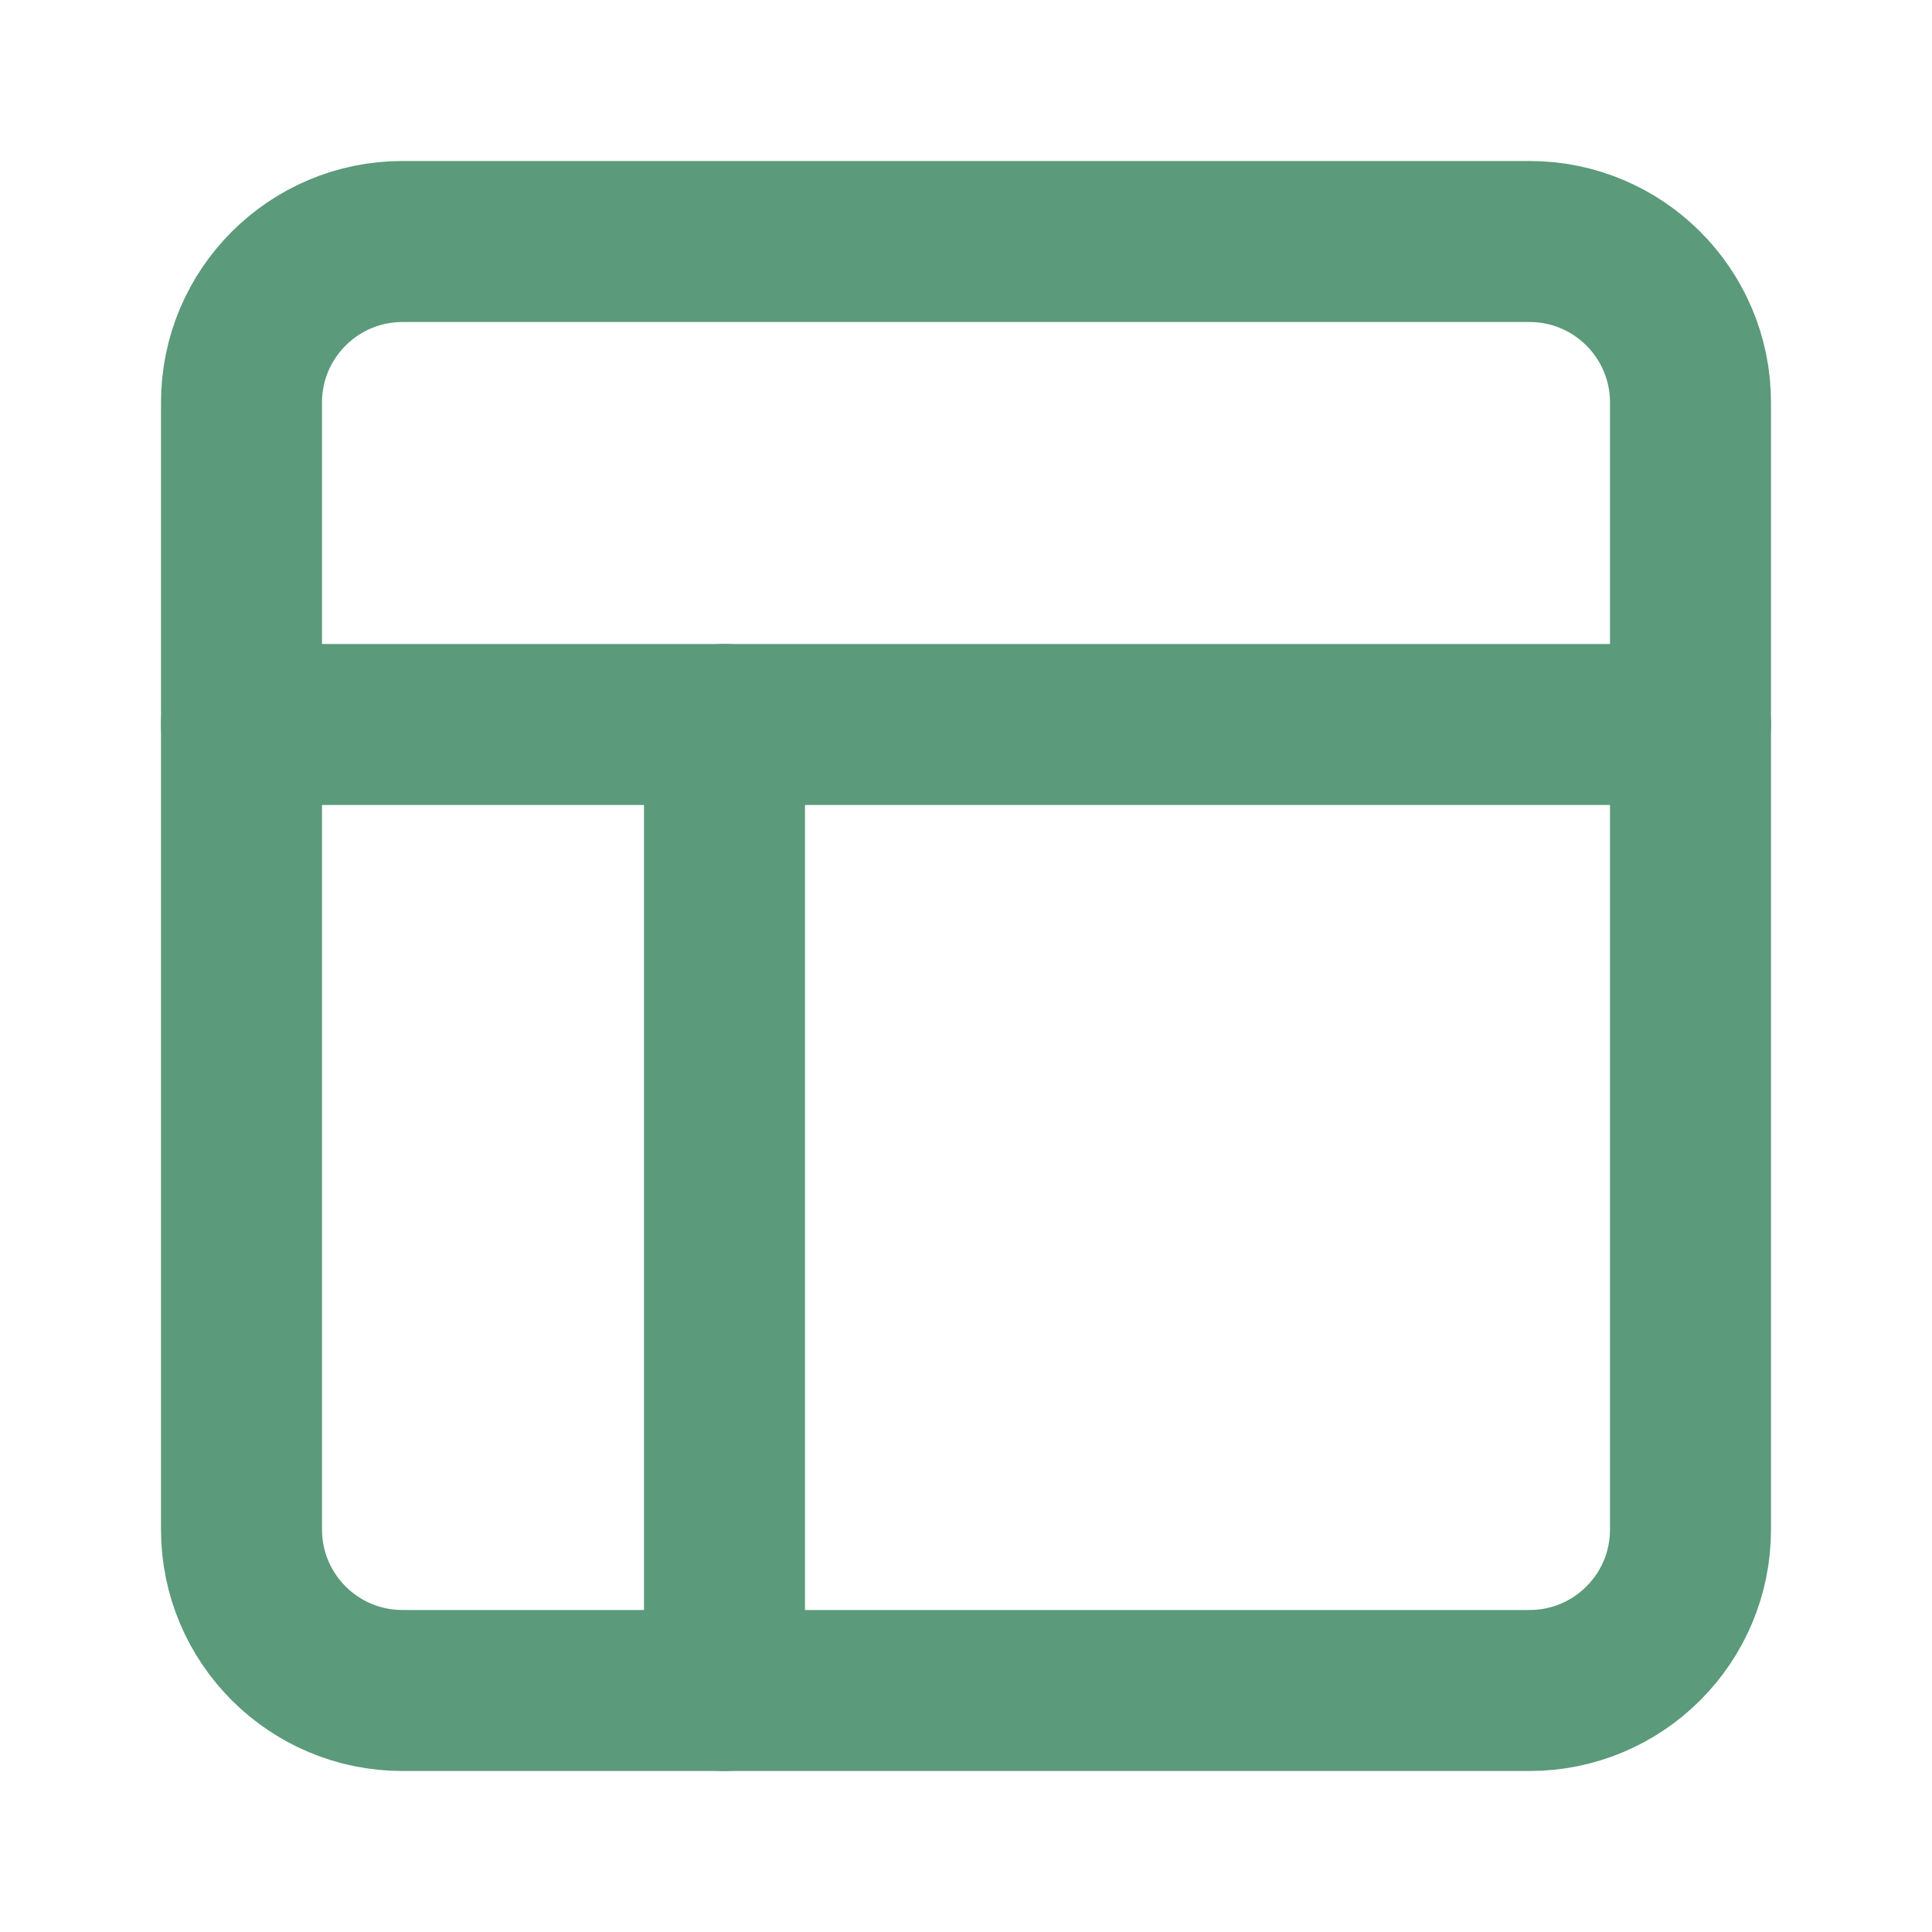
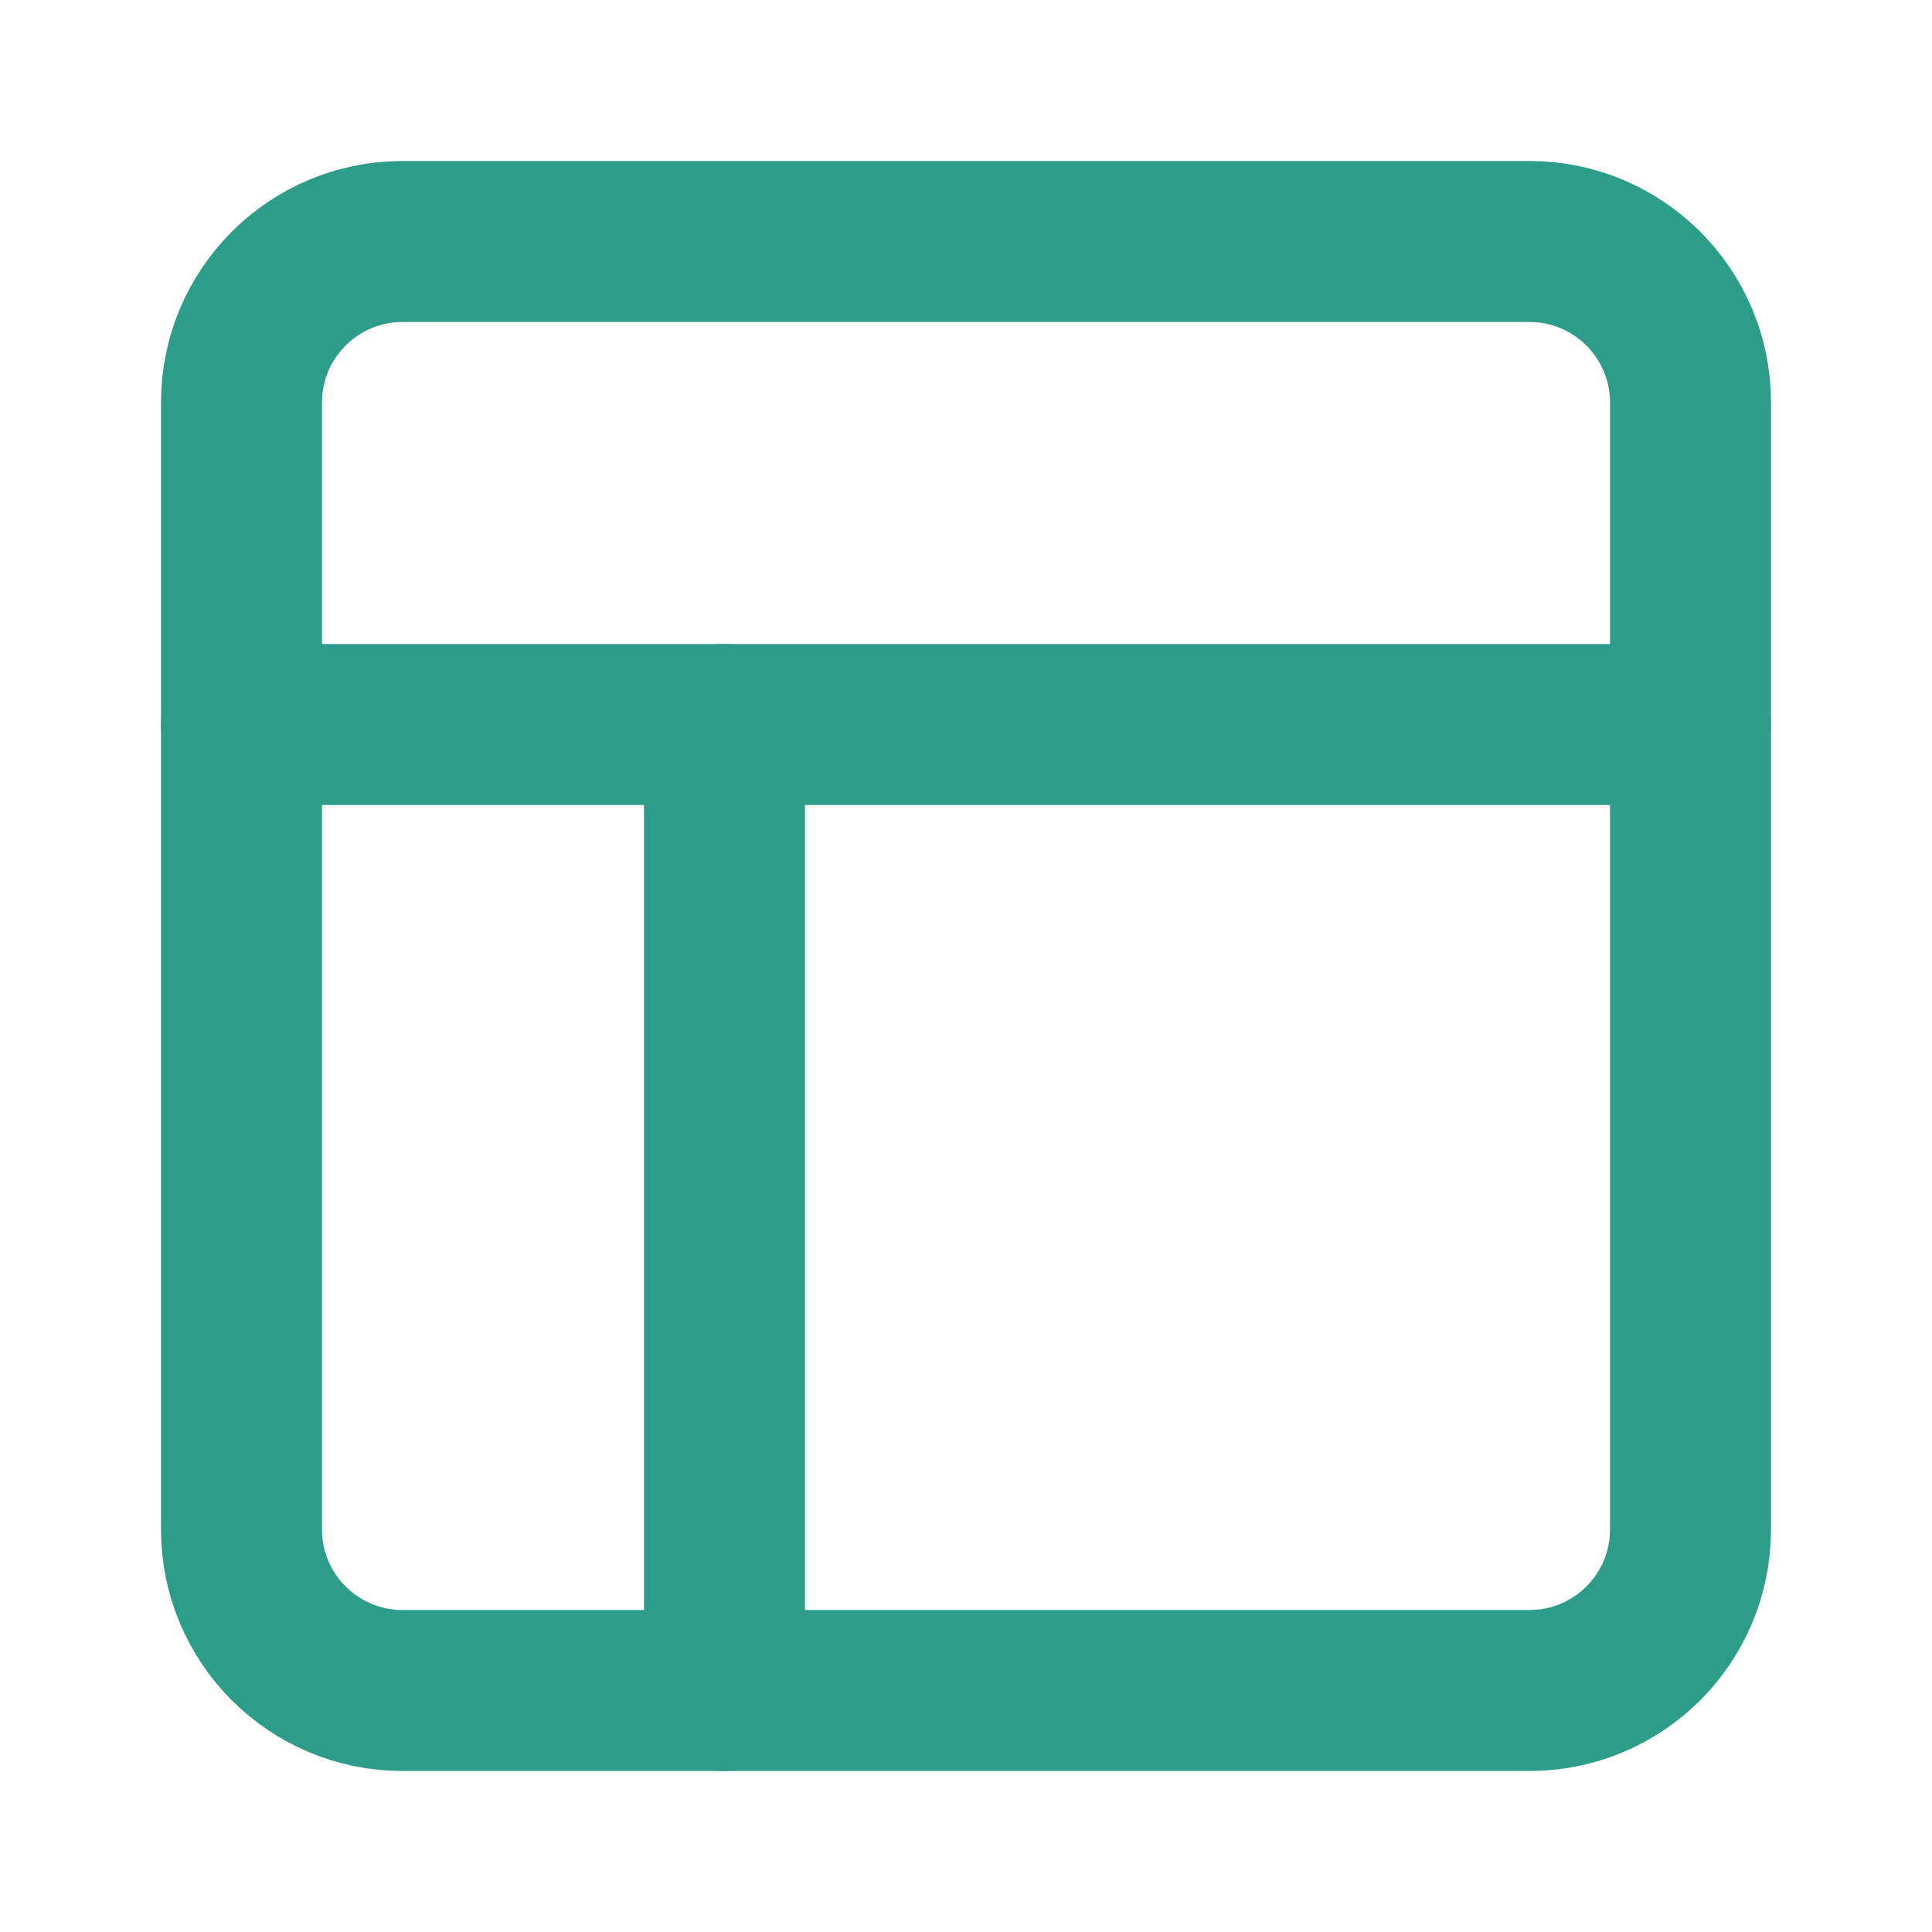
- <svg xmlns="http://www.w3.org/2000/svg" viewBox="0 0 24 24" fill="none" stroke="#5B9A7A" stroke-width="2" stroke-linecap="round" stroke-linejoin="round">
+ <svg xmlns="http://www.w3.org/2000/svg" viewBox="0 0 24 24" fill="none" stroke="#2D9D8A" stroke-width="2" stroke-linecap="round" stroke-linejoin="round">
  <rect x="3" y="3" width="18" height="18" rx="2" ry="2" />
  <line x1="3" y1="9" x2="21" y2="9" />
  <line x1="9" y1="21" x2="9" y2="9" />
</svg>
